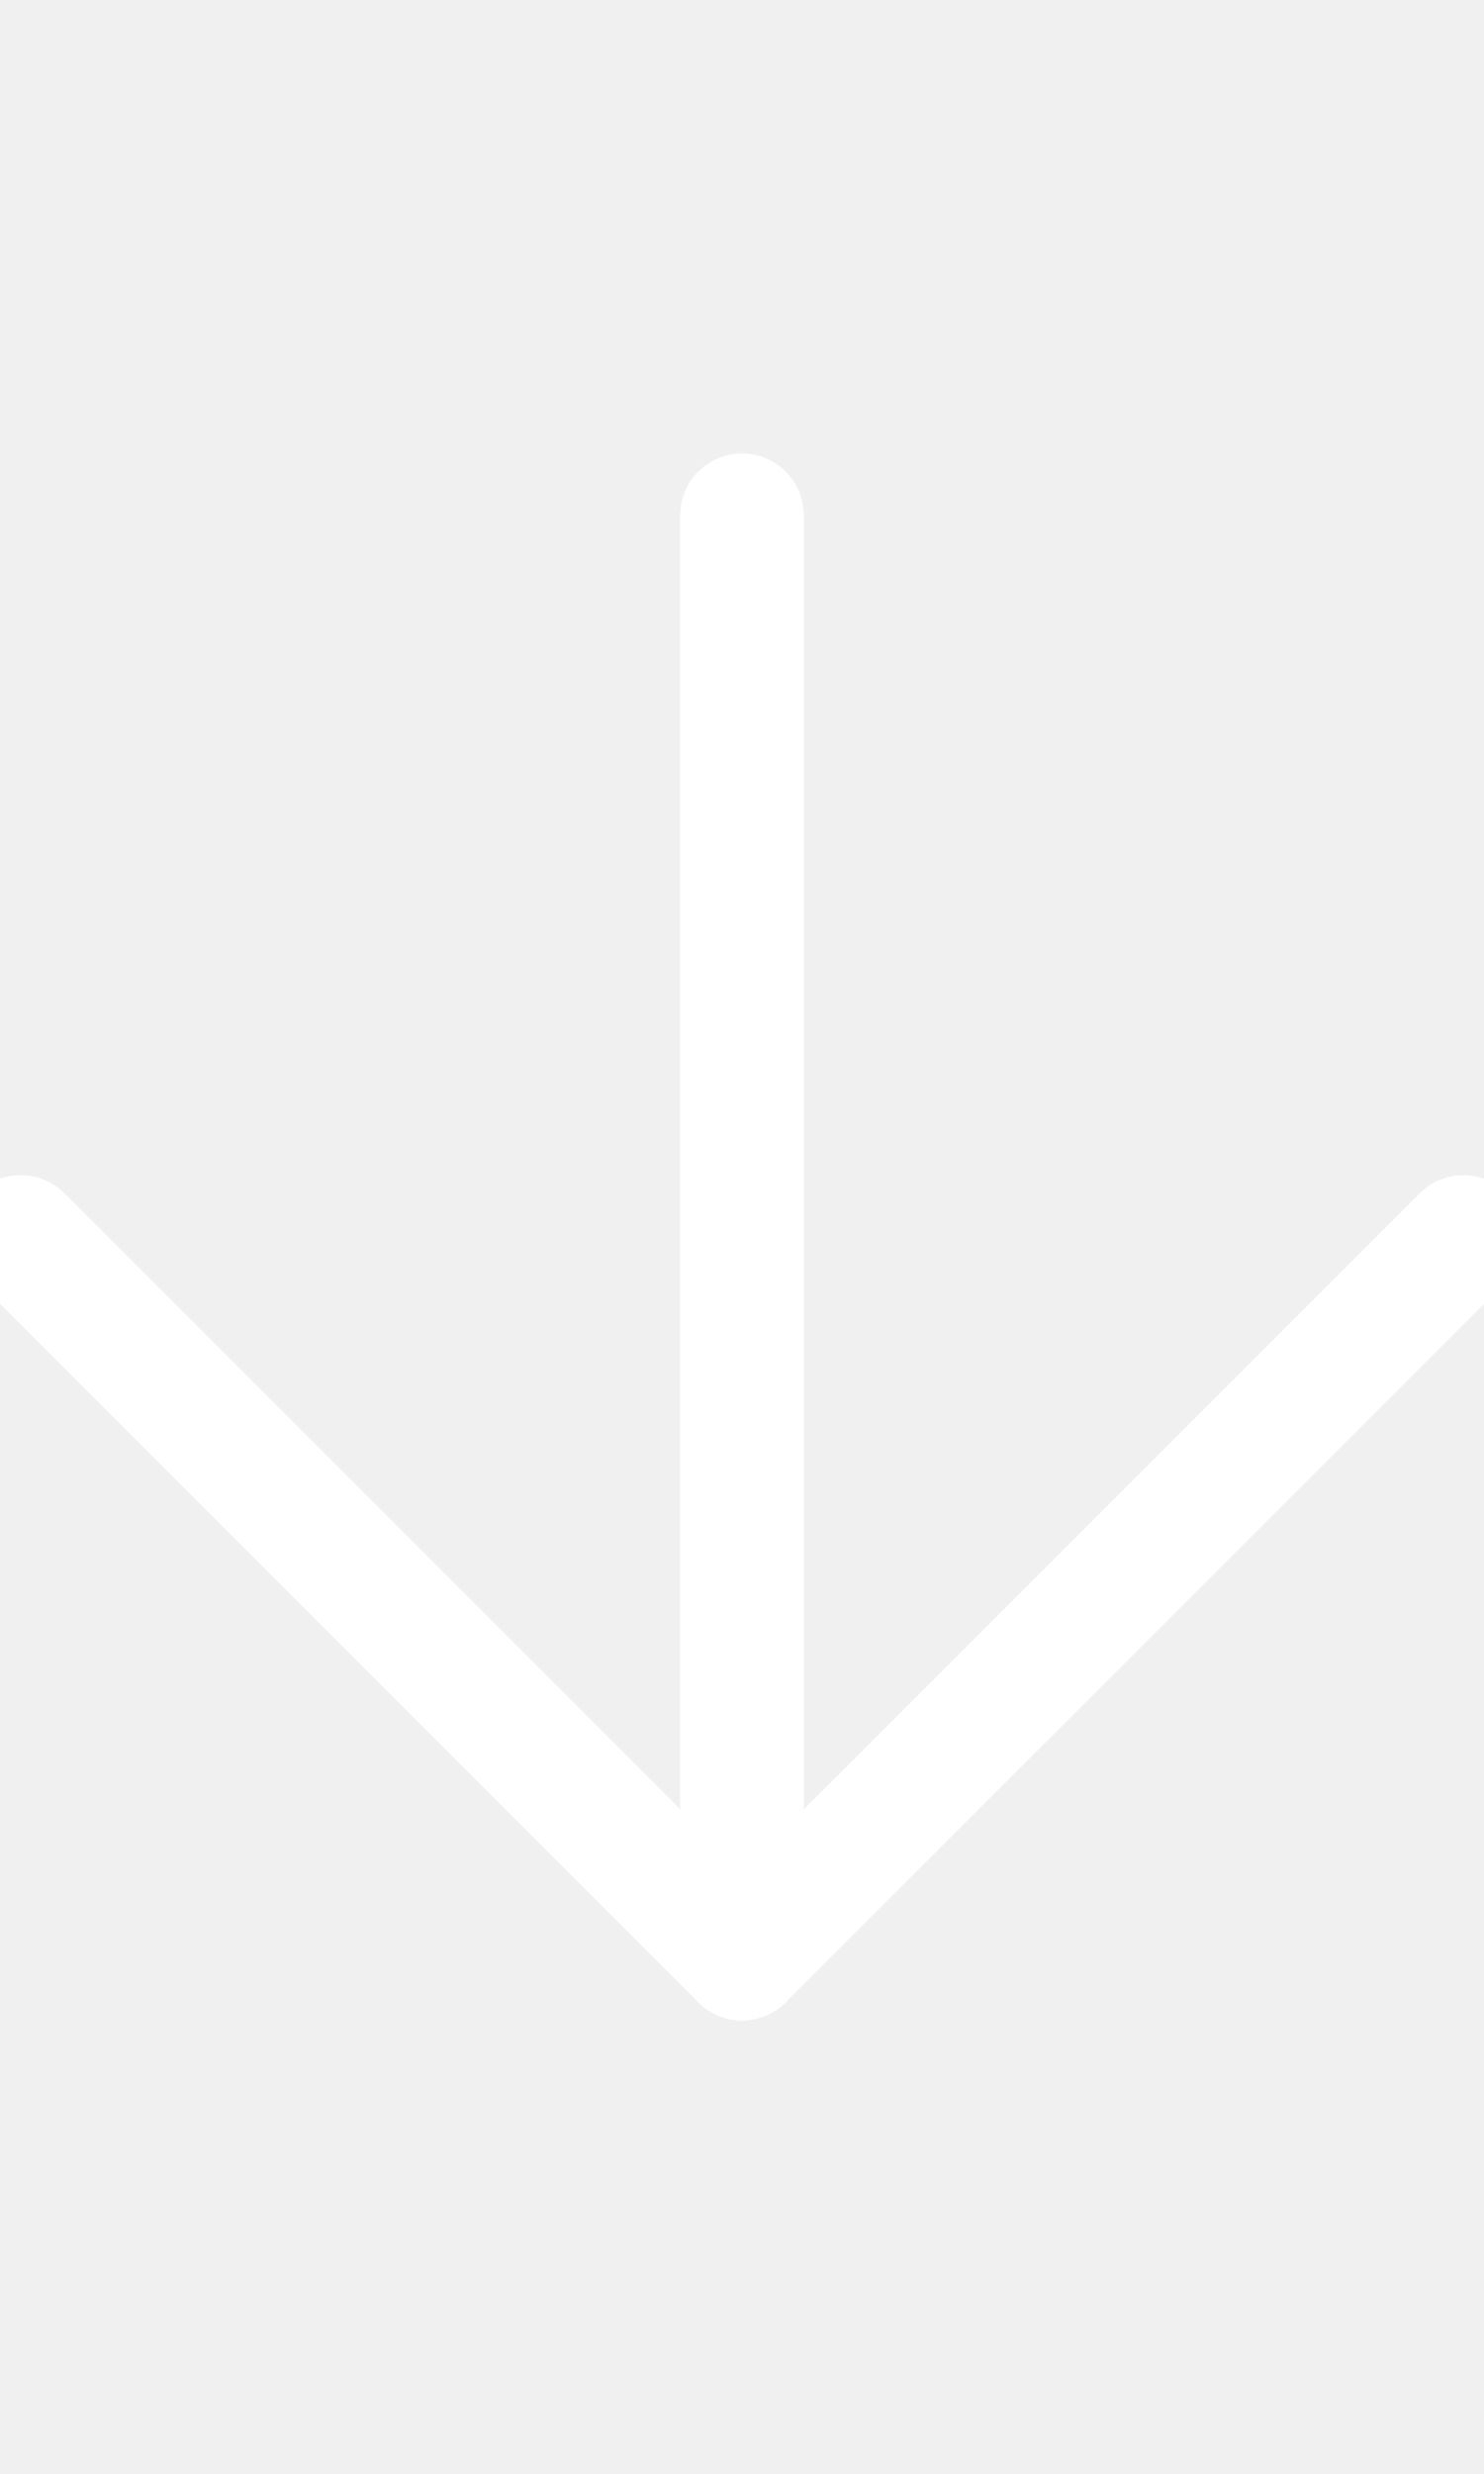
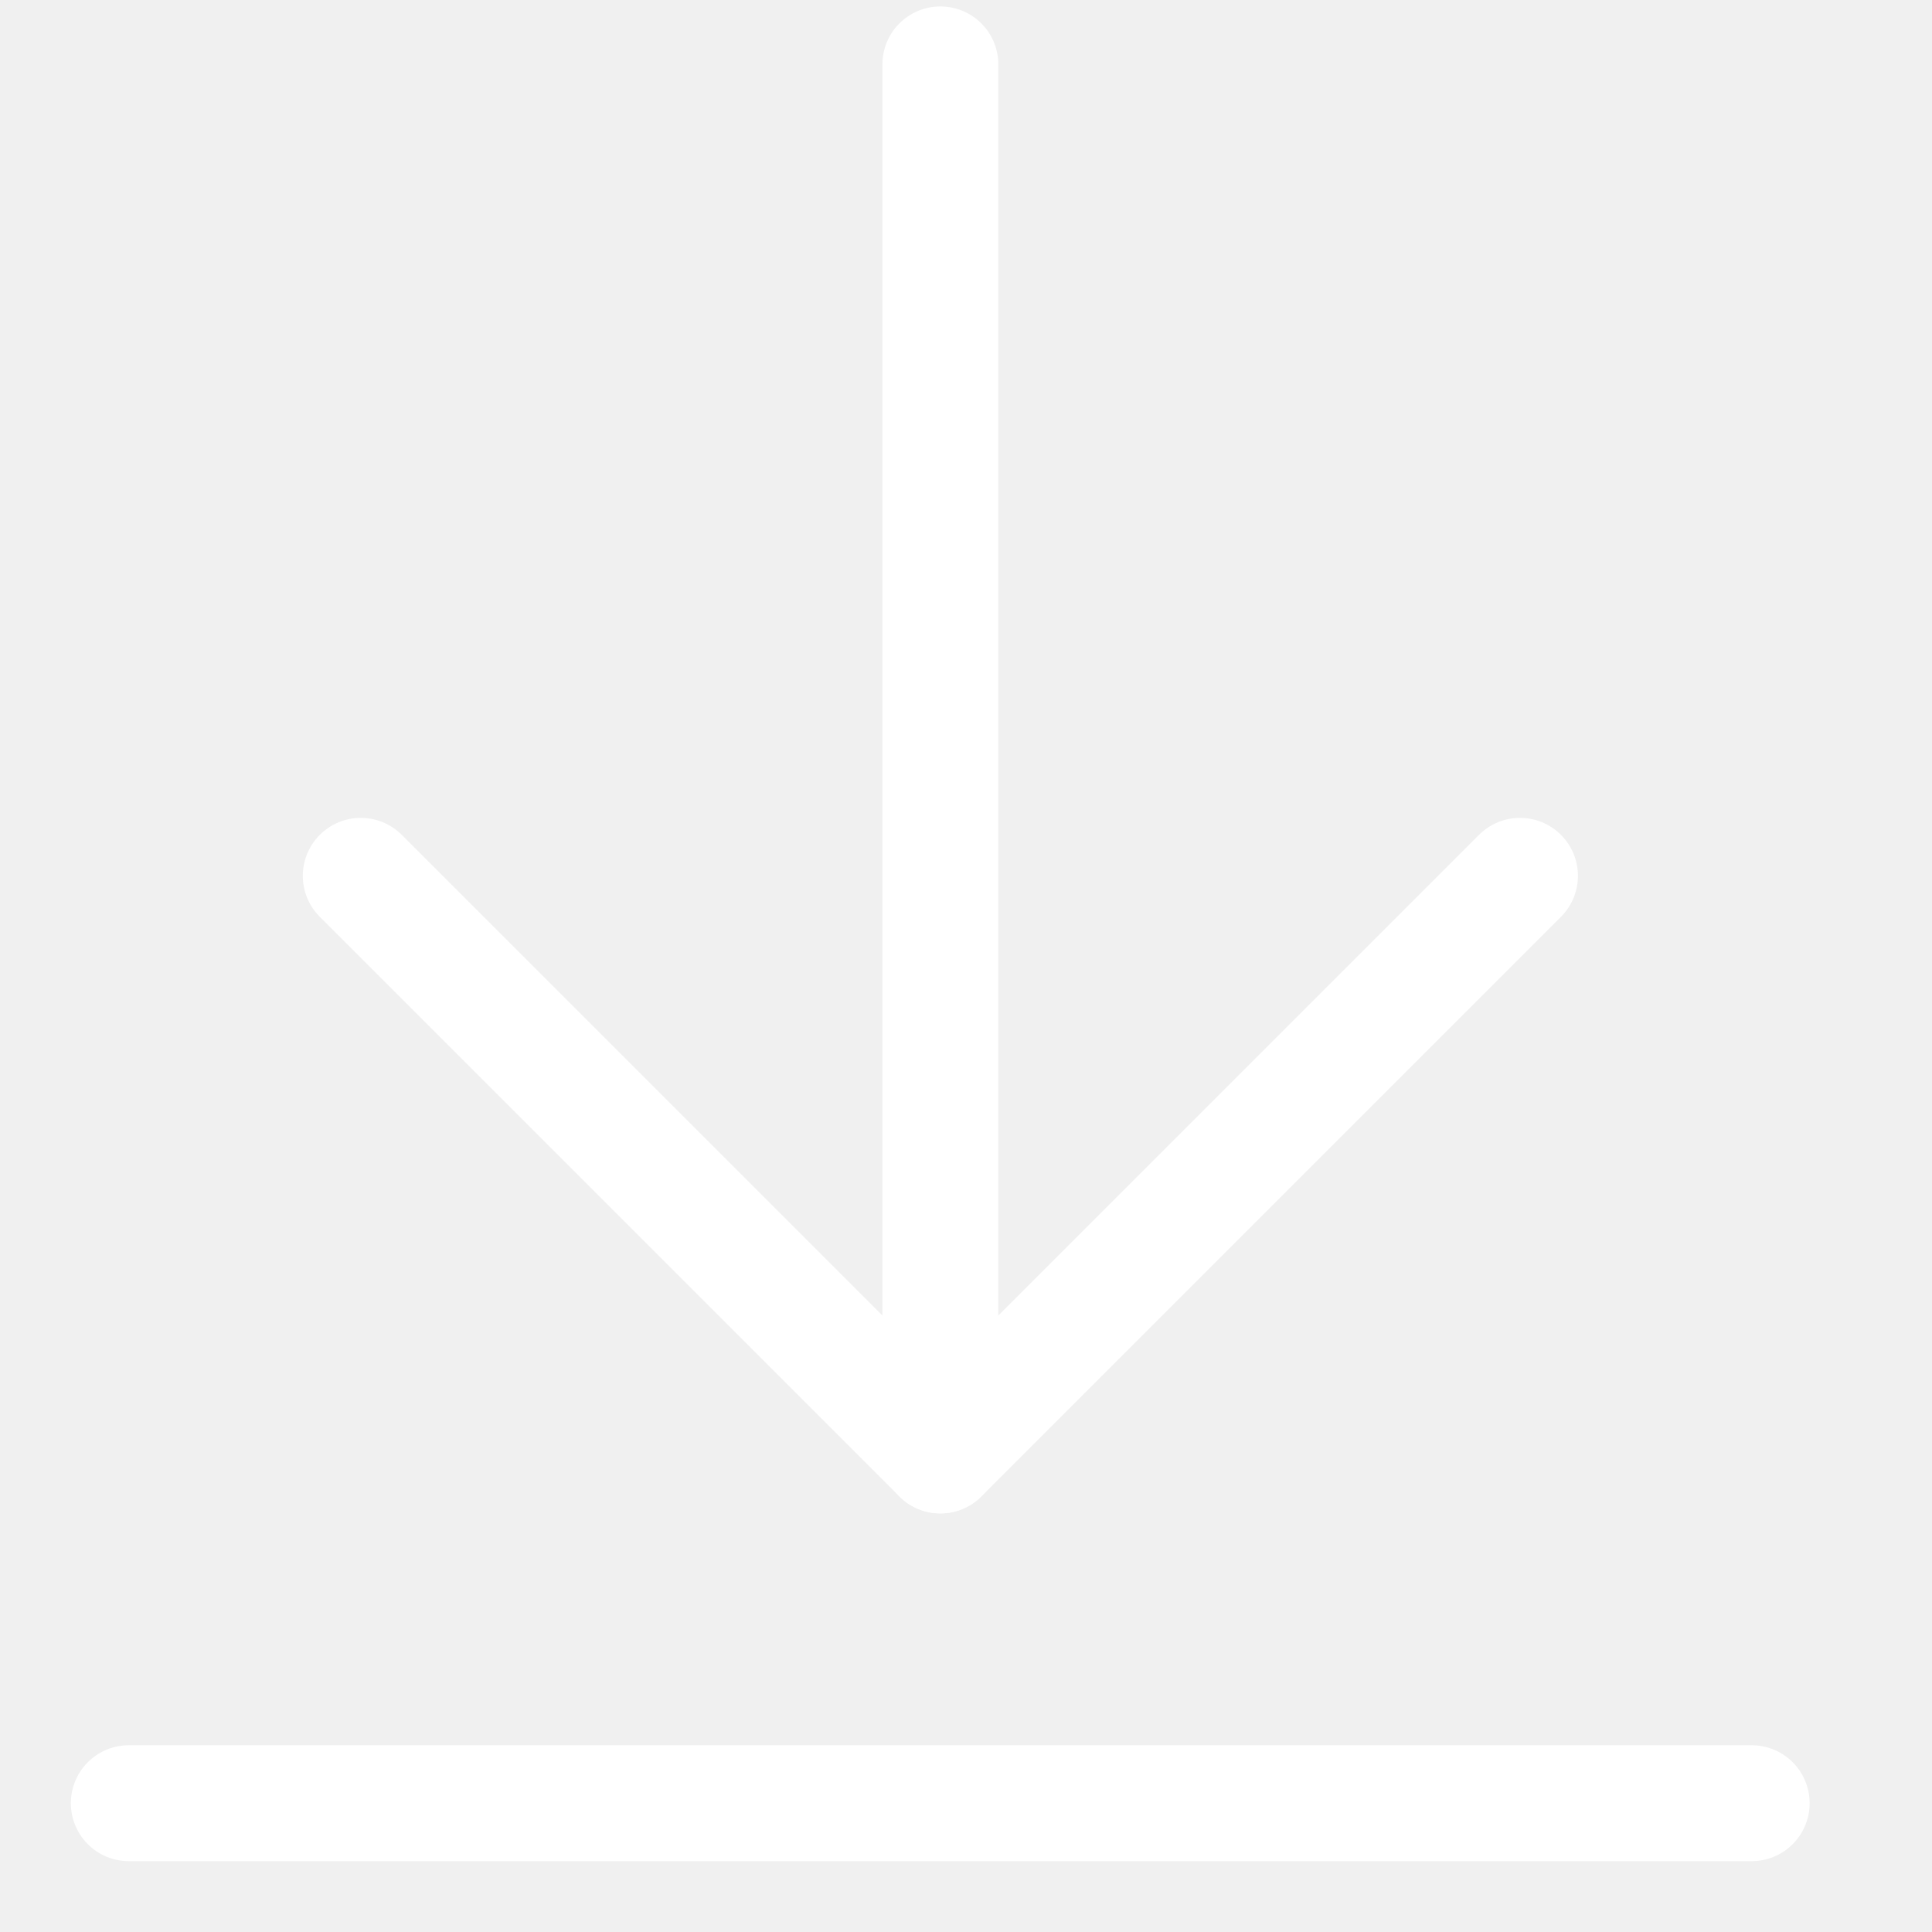
- <svg xmlns="http://www.w3.org/2000/svg" width="12" height="20" viewBox="0 0 12 20" fill="none">
-   <g clip-path="url(#clip0_1902_43092)">
-     <path d="M6 4.166V15.833" stroke="white" stroke-linecap="round" stroke-linejoin="round" />
-     <path d="M11.834 10L6 15.833L0.167 10" stroke="white" stroke-linecap="round" stroke-linejoin="round" />
-   </g>
-   <defs>
-     <clipPath id="clip0_1902_43092">
-       <rect width="12" height="20" fill="white" />
-     </clipPath>
-   </defs>
+ <svg xmlns="http://www.w3.org/2000/svg" width="15" height="15" viewBox="0 0 15 15" fill="none">
+   <path d="M13.6 14H1" stroke="white" stroke-width="0.9" stroke-linecap="round" stroke-linejoin="round" />
+   <path d="M2.801 6.8L7.301 11.3L11.801 6.8" stroke="white" stroke-width="0.9" stroke-linecap="round" stroke-linejoin="round" />
+   <path d="M7.301 11.3V0.5" stroke="white" stroke-width="0.9" stroke-linecap="round" stroke-linejoin="round" />
</svg>
